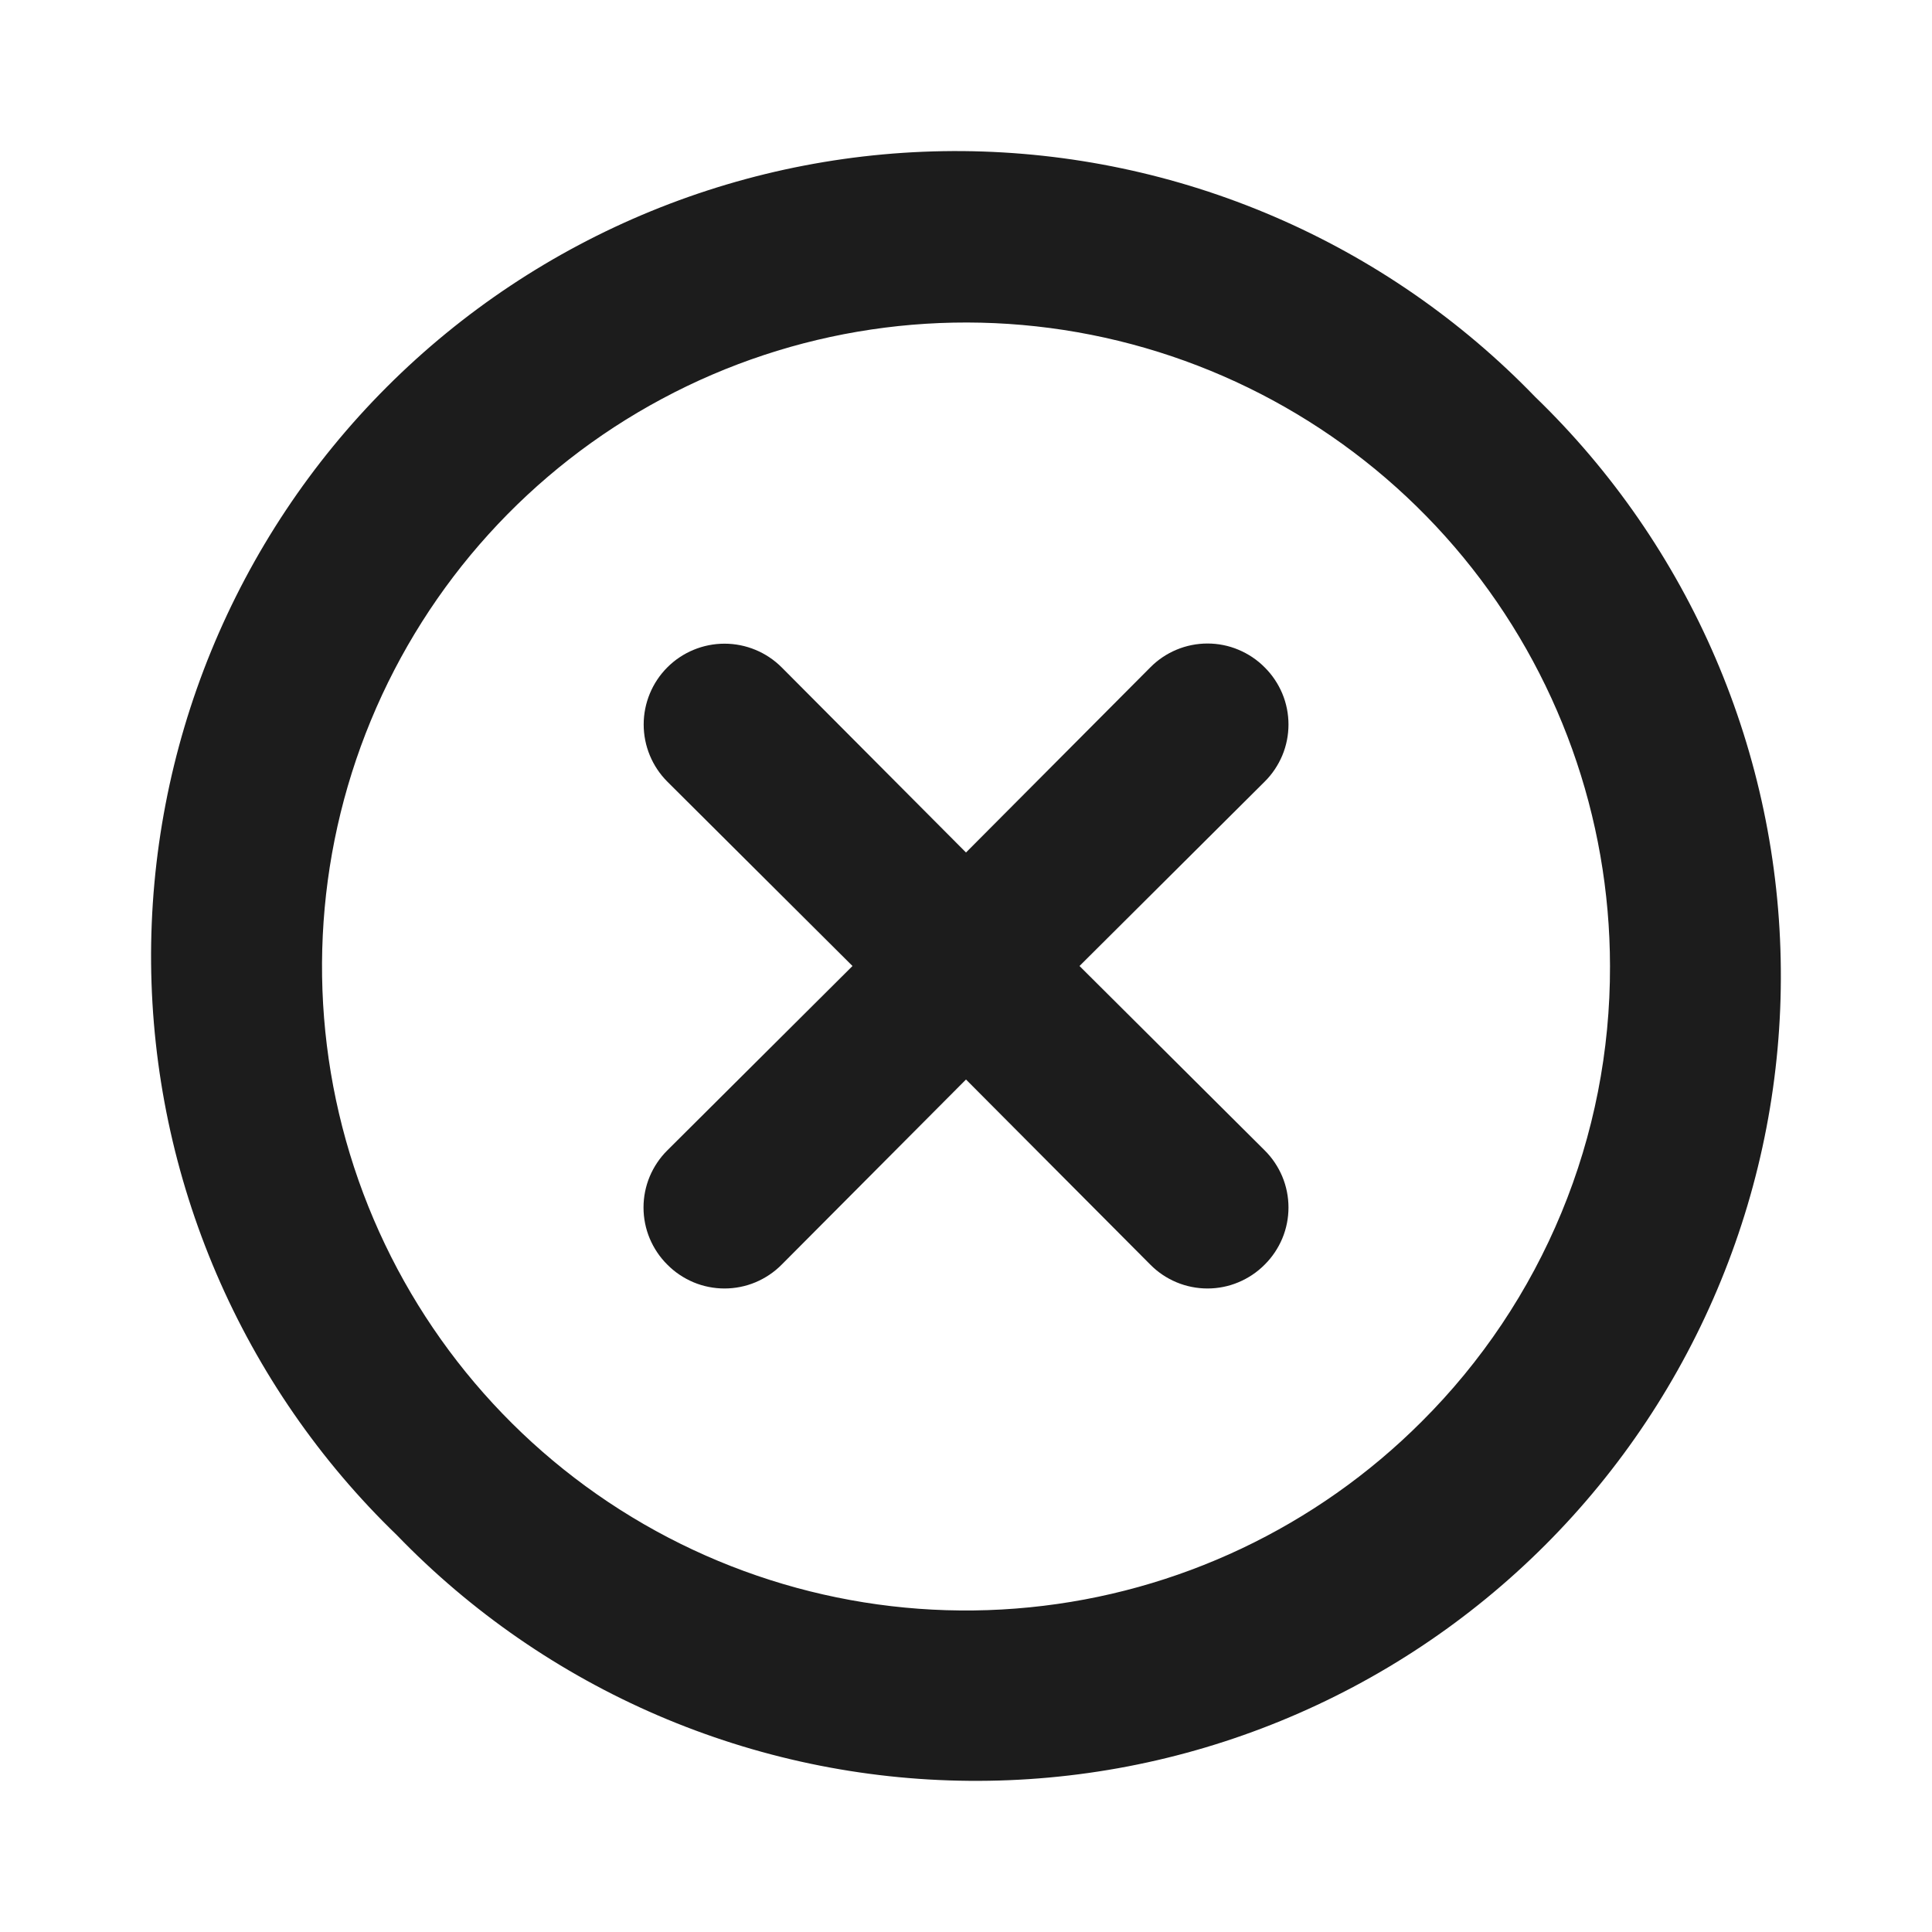
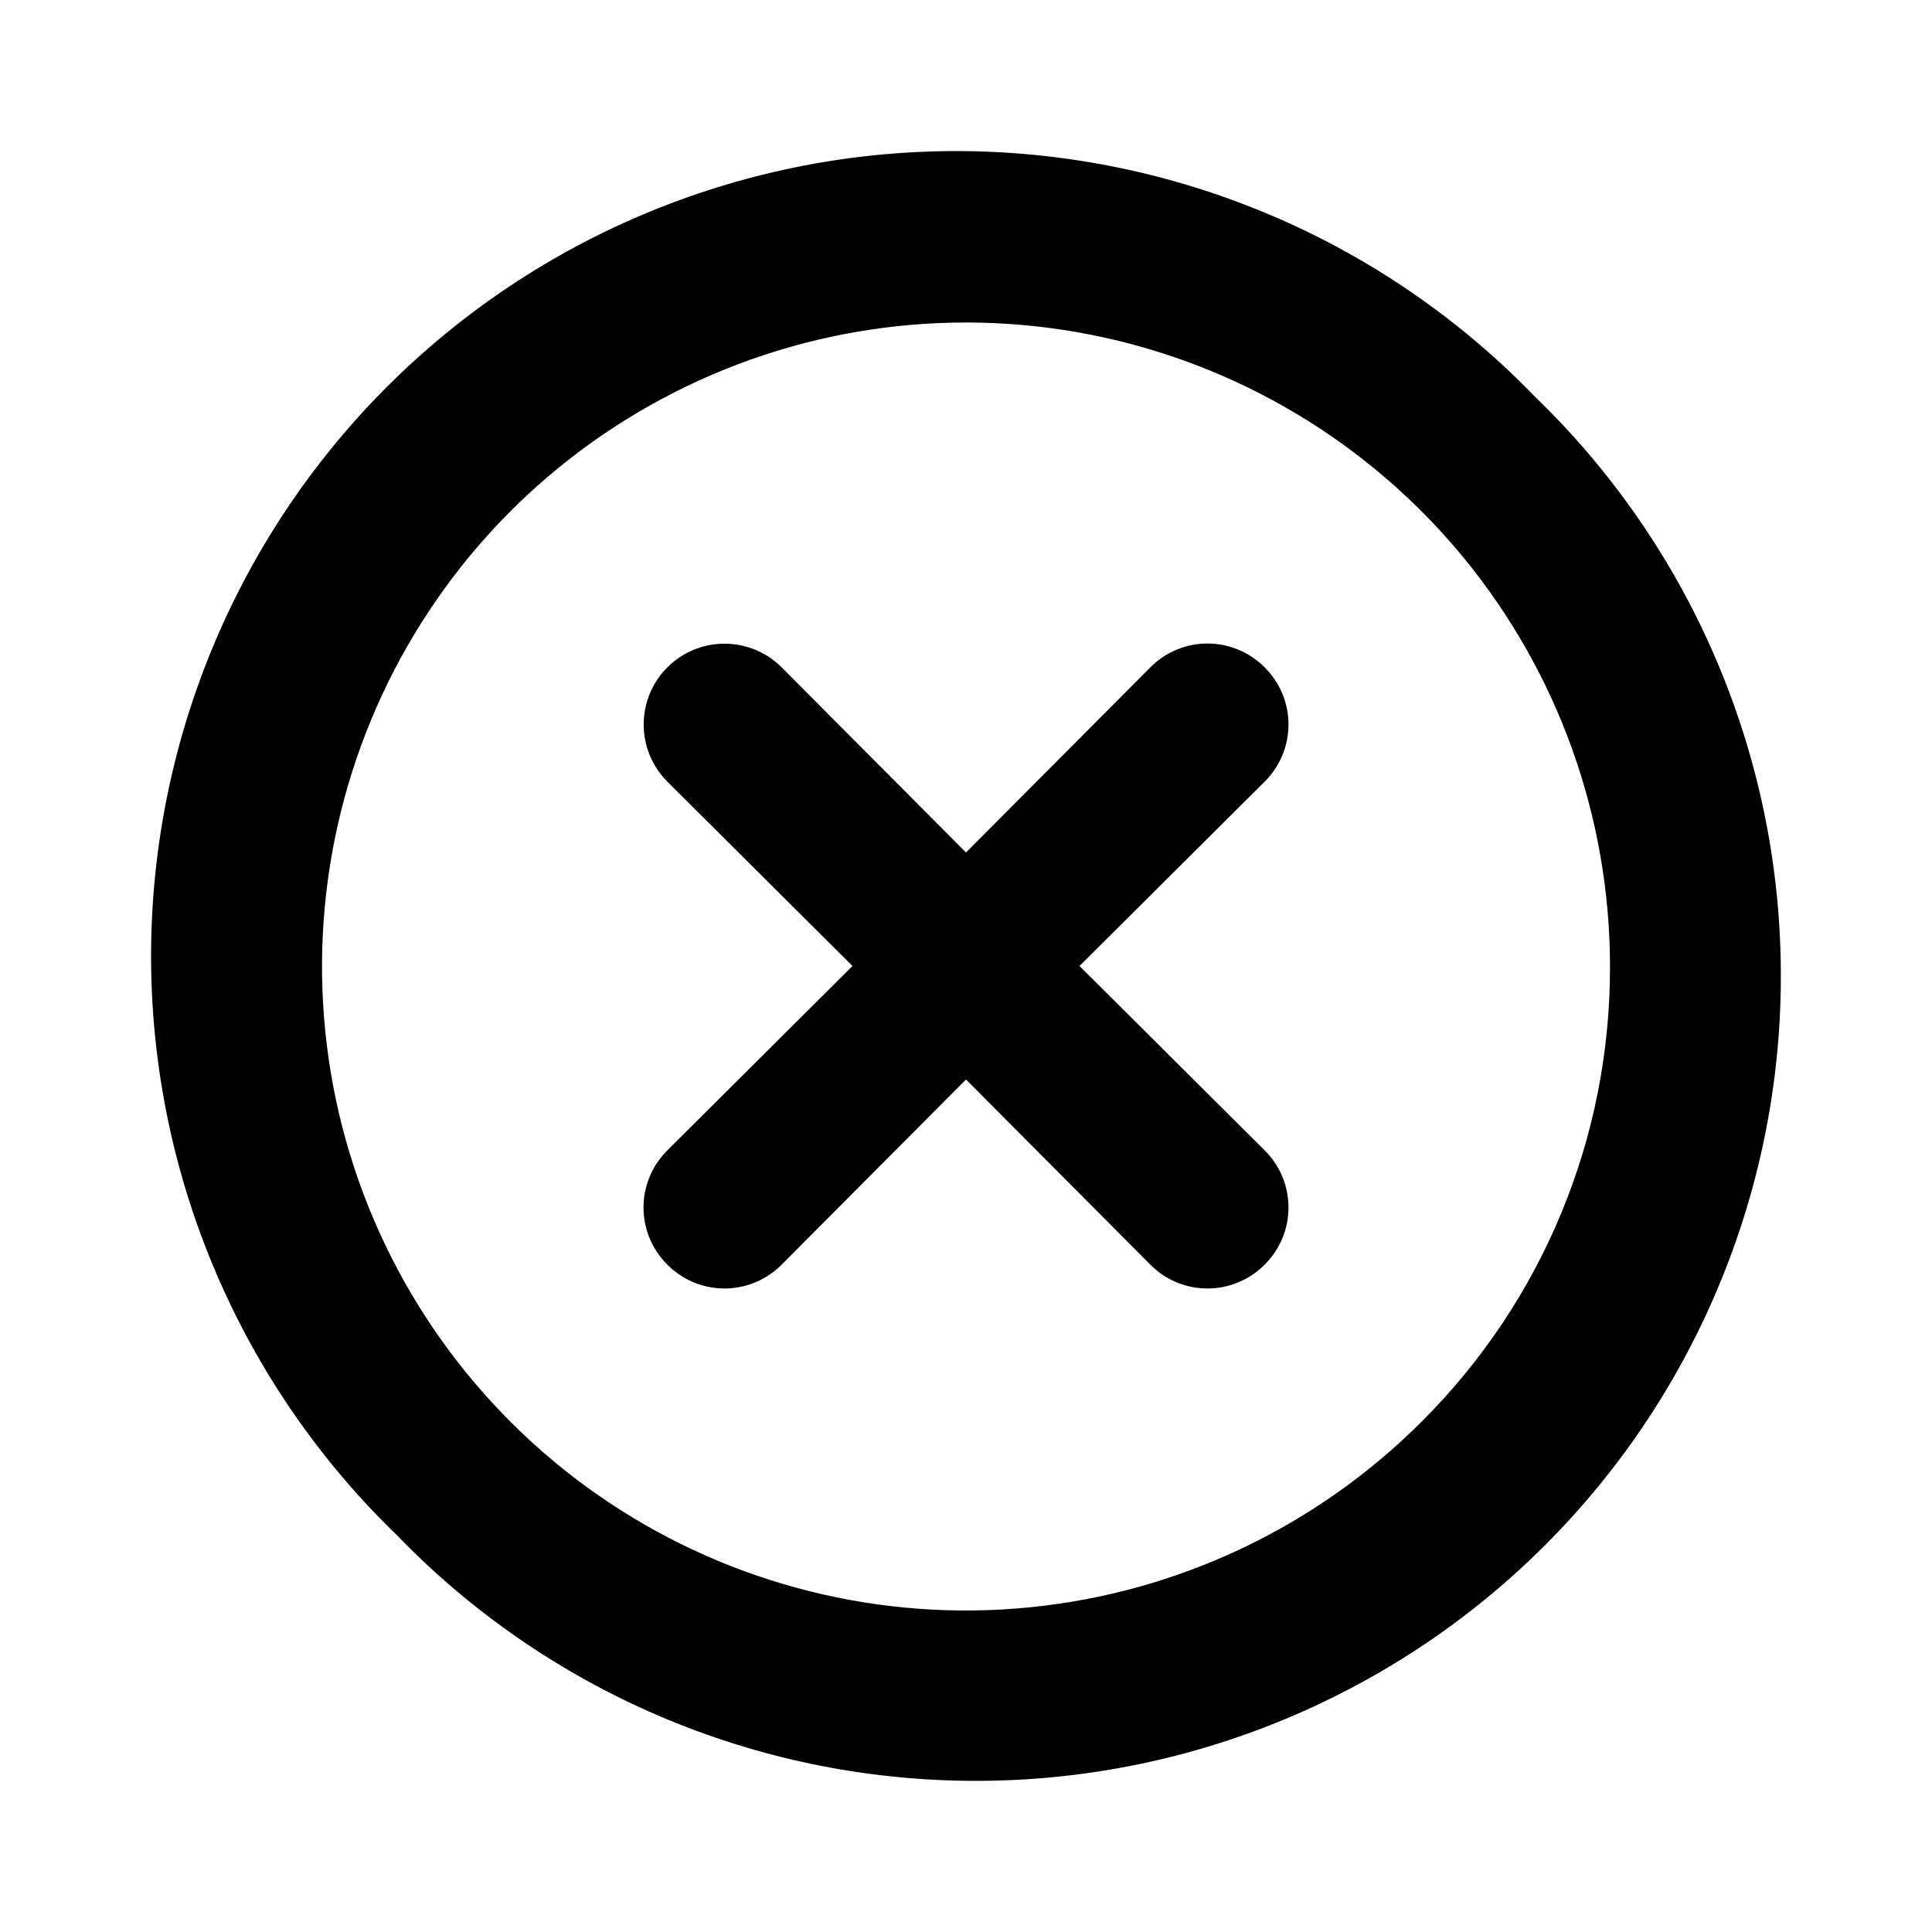
<svg xmlns="http://www.w3.org/2000/svg" width="24" height="24" viewBox="0 0 24 24" fill="none">
-   <path d="M15.71 8.29C15.617 8.196 15.506 8.122 15.384 8.071C15.263 8.02 15.132 7.994 15 7.994C14.868 7.994 14.737 8.02 14.615 8.071C14.493 8.122 14.383 8.196 14.29 8.29L12 10.59L9.71 8.29C9.522 8.102 9.266 7.996 9 7.996C8.734 7.996 8.478 8.102 8.29 8.29C8.102 8.478 7.996 8.734 7.996 9C7.996 9.266 8.102 9.522 8.29 9.71L10.59 12L8.29 14.29C8.196 14.383 8.122 14.494 8.071 14.615C8.02 14.737 7.994 14.868 7.994 15C7.994 15.132 8.02 15.263 8.071 15.385C8.122 15.506 8.196 15.617 8.29 15.71C8.383 15.804 8.494 15.878 8.615 15.929C8.737 15.98 8.868 16.006 9 16.006C9.132 16.006 9.263 15.98 9.385 15.929C9.506 15.878 9.617 15.804 9.71 15.71L12 13.41L14.29 15.71C14.383 15.804 14.493 15.878 14.615 15.929C14.737 15.98 14.868 16.006 15 16.006C15.132 16.006 15.263 15.98 15.384 15.929C15.506 15.878 15.617 15.804 15.71 15.71C15.804 15.617 15.878 15.506 15.929 15.385C15.98 15.263 16.006 15.132 16.006 15C16.006 14.868 15.98 14.737 15.929 14.615C15.878 14.494 15.804 14.383 15.71 14.29L13.41 12L15.71 9.71C15.804 9.617 15.878 9.506 15.929 9.385C15.98 9.263 16.006 9.132 16.006 9C16.006 8.868 15.98 8.737 15.929 8.615C15.878 8.494 15.804 8.383 15.71 8.29ZM19.07 4.93C18.148 3.975 17.044 3.213 15.824 2.689C14.604 2.165 13.292 1.889 11.964 1.877C10.636 1.866 9.319 2.119 8.09 2.622C6.861 3.125 5.745 3.867 4.806 4.806C3.867 5.745 3.125 6.862 2.622 8.09C2.119 9.319 1.866 10.636 1.877 11.964C1.889 13.292 2.165 14.604 2.689 15.824C3.213 17.044 3.975 18.148 4.93 19.07C5.852 20.025 6.956 20.787 8.176 21.311C9.396 21.835 10.708 22.111 12.036 22.122C13.364 22.134 14.681 21.881 15.909 21.378C17.139 20.875 18.255 20.133 19.194 19.194C20.133 18.255 20.875 17.139 21.378 15.909C21.881 14.681 22.134 13.364 22.122 12.036C22.111 10.708 21.835 9.396 21.311 8.176C20.787 6.956 20.025 5.852 19.07 4.93ZM17.66 17.66C16.352 18.969 14.63 19.785 12.789 19.967C10.947 20.15 9.099 19.688 7.559 18.661C6.02 17.634 4.884 16.104 4.346 14.334C3.808 12.563 3.9 10.66 4.607 8.95C5.314 7.239 6.592 5.827 8.224 4.954C9.855 4.08 11.739 3.799 13.555 4.159C15.37 4.519 17.005 5.497 18.18 6.926C19.355 8.356 19.998 10.149 20 12C20.003 13.051 19.799 14.093 19.397 15.064C18.995 16.036 18.405 16.918 17.66 17.66Z" fill="#1C1C1C" />
+   <path d="M15.71 8.29C15.617 8.196 15.506 8.122 15.384 8.071C15.263 8.02 15.132 7.994 15 7.994C14.868 7.994 14.737 8.02 14.615 8.071C14.493 8.122 14.383 8.196 14.29 8.29L12 10.59L9.71 8.29C9.522 8.102 9.266 7.996 9 7.996C8.734 7.996 8.478 8.102 8.29 8.29C8.102 8.478 7.996 8.734 7.996 9C7.996 9.266 8.102 9.522 8.29 9.71L10.59 12L8.29 14.29C8.196 14.383 8.122 14.494 8.071 14.615C8.02 14.737 7.994 14.868 7.994 15C7.994 15.132 8.02 15.263 8.071 15.385C8.122 15.506 8.196 15.617 8.29 15.71C8.383 15.804 8.494 15.878 8.615 15.929C8.737 15.98 8.868 16.006 9 16.006C9.132 16.006 9.263 15.98 9.385 15.929C9.506 15.878 9.617 15.804 9.71 15.71L12 13.41L14.29 15.71C14.383 15.804 14.493 15.878 14.615 15.929C14.737 15.98 14.868 16.006 15 16.006C15.132 16.006 15.263 15.98 15.384 15.929C15.506 15.878 15.617 15.804 15.71 15.71C15.804 15.617 15.878 15.506 15.929 15.385C15.98 15.263 16.006 15.132 16.006 15C16.006 14.868 15.98 14.737 15.929 14.615C15.878 14.494 15.804 14.383 15.71 14.29L13.41 12L15.71 9.71C15.804 9.617 15.878 9.506 15.929 9.385C15.98 9.263 16.006 9.132 16.006 9C16.006 8.868 15.98 8.737 15.929 8.615C15.878 8.494 15.804 8.383 15.71 8.29ZM19.07 4.93C18.148 3.975 17.044 3.213 15.824 2.689C14.604 2.165 13.292 1.889 11.964 1.877C10.636 1.866 9.319 2.119 8.09 2.622C6.861 3.125 5.745 3.867 4.806 4.806C3.867 5.745 3.125 6.862 2.622 8.09C2.119 9.319 1.866 10.636 1.877 11.964C1.889 13.292 2.165 14.604 2.689 15.824C3.213 17.044 3.975 18.148 4.93 19.07C5.852 20.025 6.956 20.787 8.176 21.311C9.396 21.835 10.708 22.111 12.036 22.122C13.364 22.134 14.681 21.881 15.909 21.378C17.139 20.875 18.255 20.133 19.194 19.194C20.133 18.255 20.875 17.139 21.378 15.909C21.881 14.681 22.134 13.364 22.122 12.036C22.111 10.708 21.835 9.396 21.311 8.176C20.787 6.956 20.025 5.852 19.07 4.93ZM17.66 17.66C16.352 18.969 14.63 19.785 12.789 19.967C10.947 20.15 9.099 19.688 7.559 18.661C6.02 17.634 4.884 16.104 4.346 14.334C3.808 12.563 3.9 10.66 4.607 8.95C5.314 7.239 6.592 5.827 8.224 4.954C9.855 4.08 11.739 3.799 13.555 4.159C15.37 4.519 17.005 5.497 18.18 6.926C19.355 8.356 19.998 10.149 20 12C20.003 13.051 19.799 14.093 19.397 15.064C18.995 16.036 18.405 16.918 17.66 17.66Z" fill="currentColor" />
</svg>
